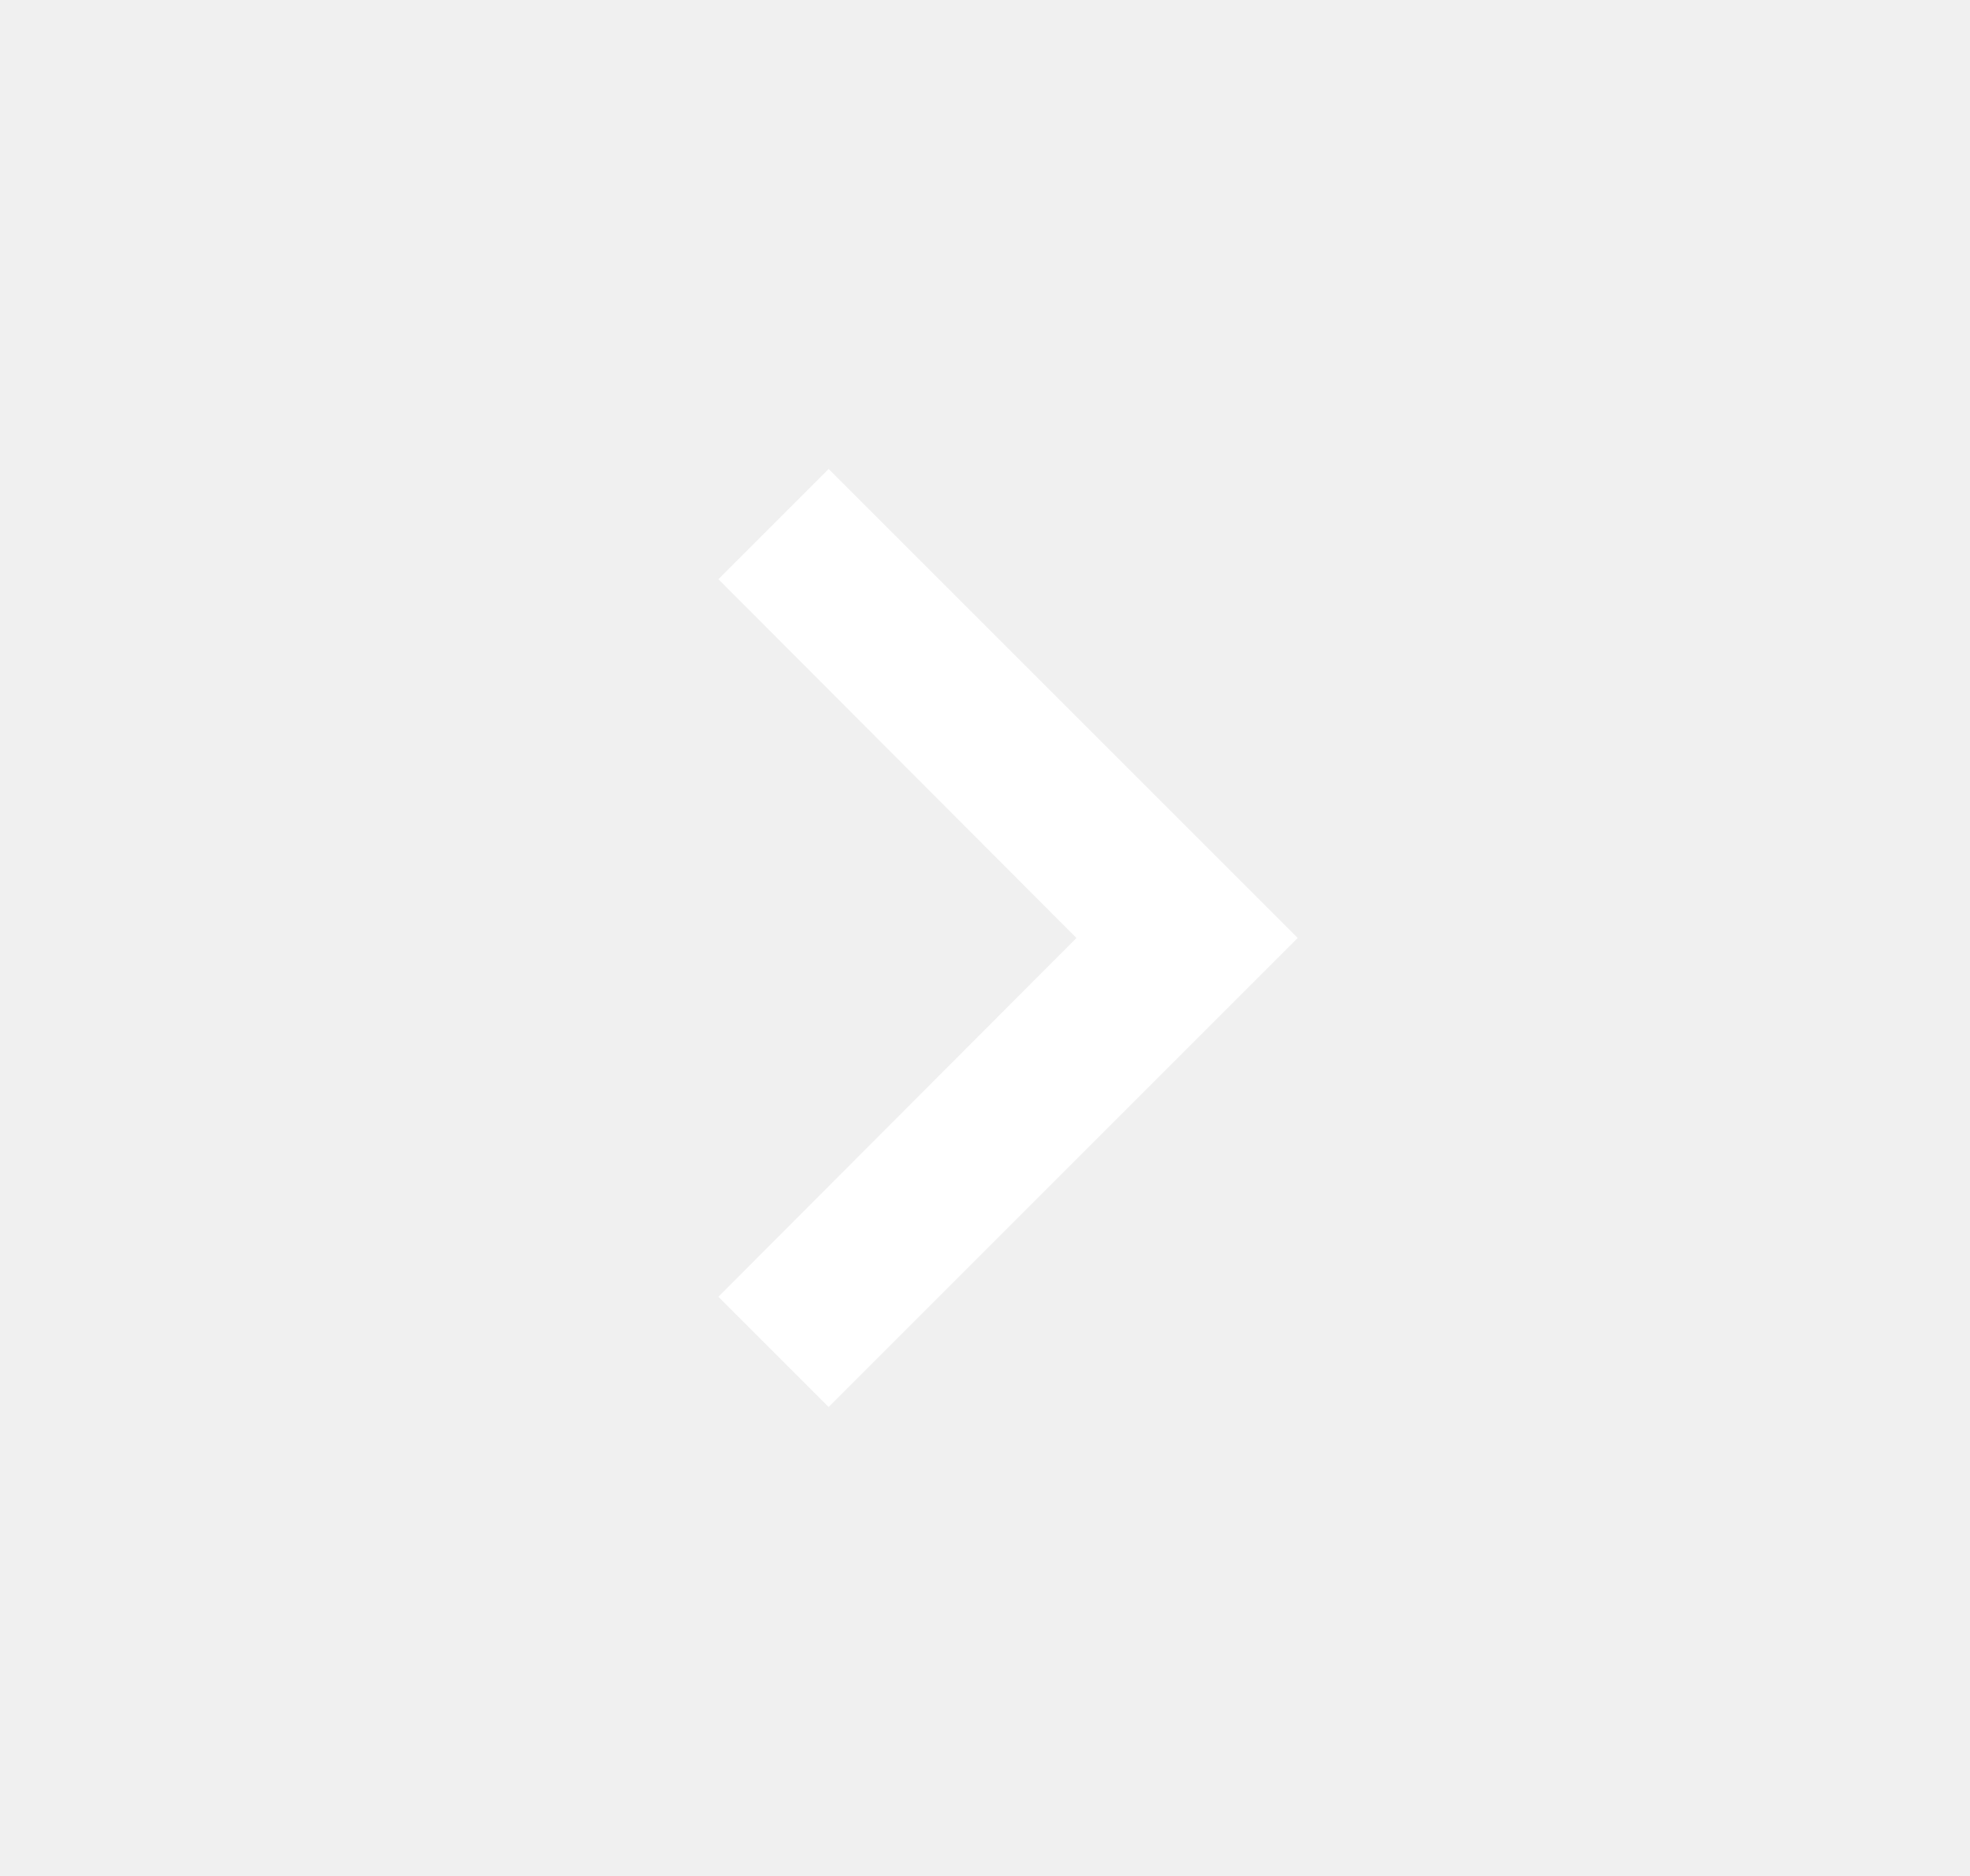
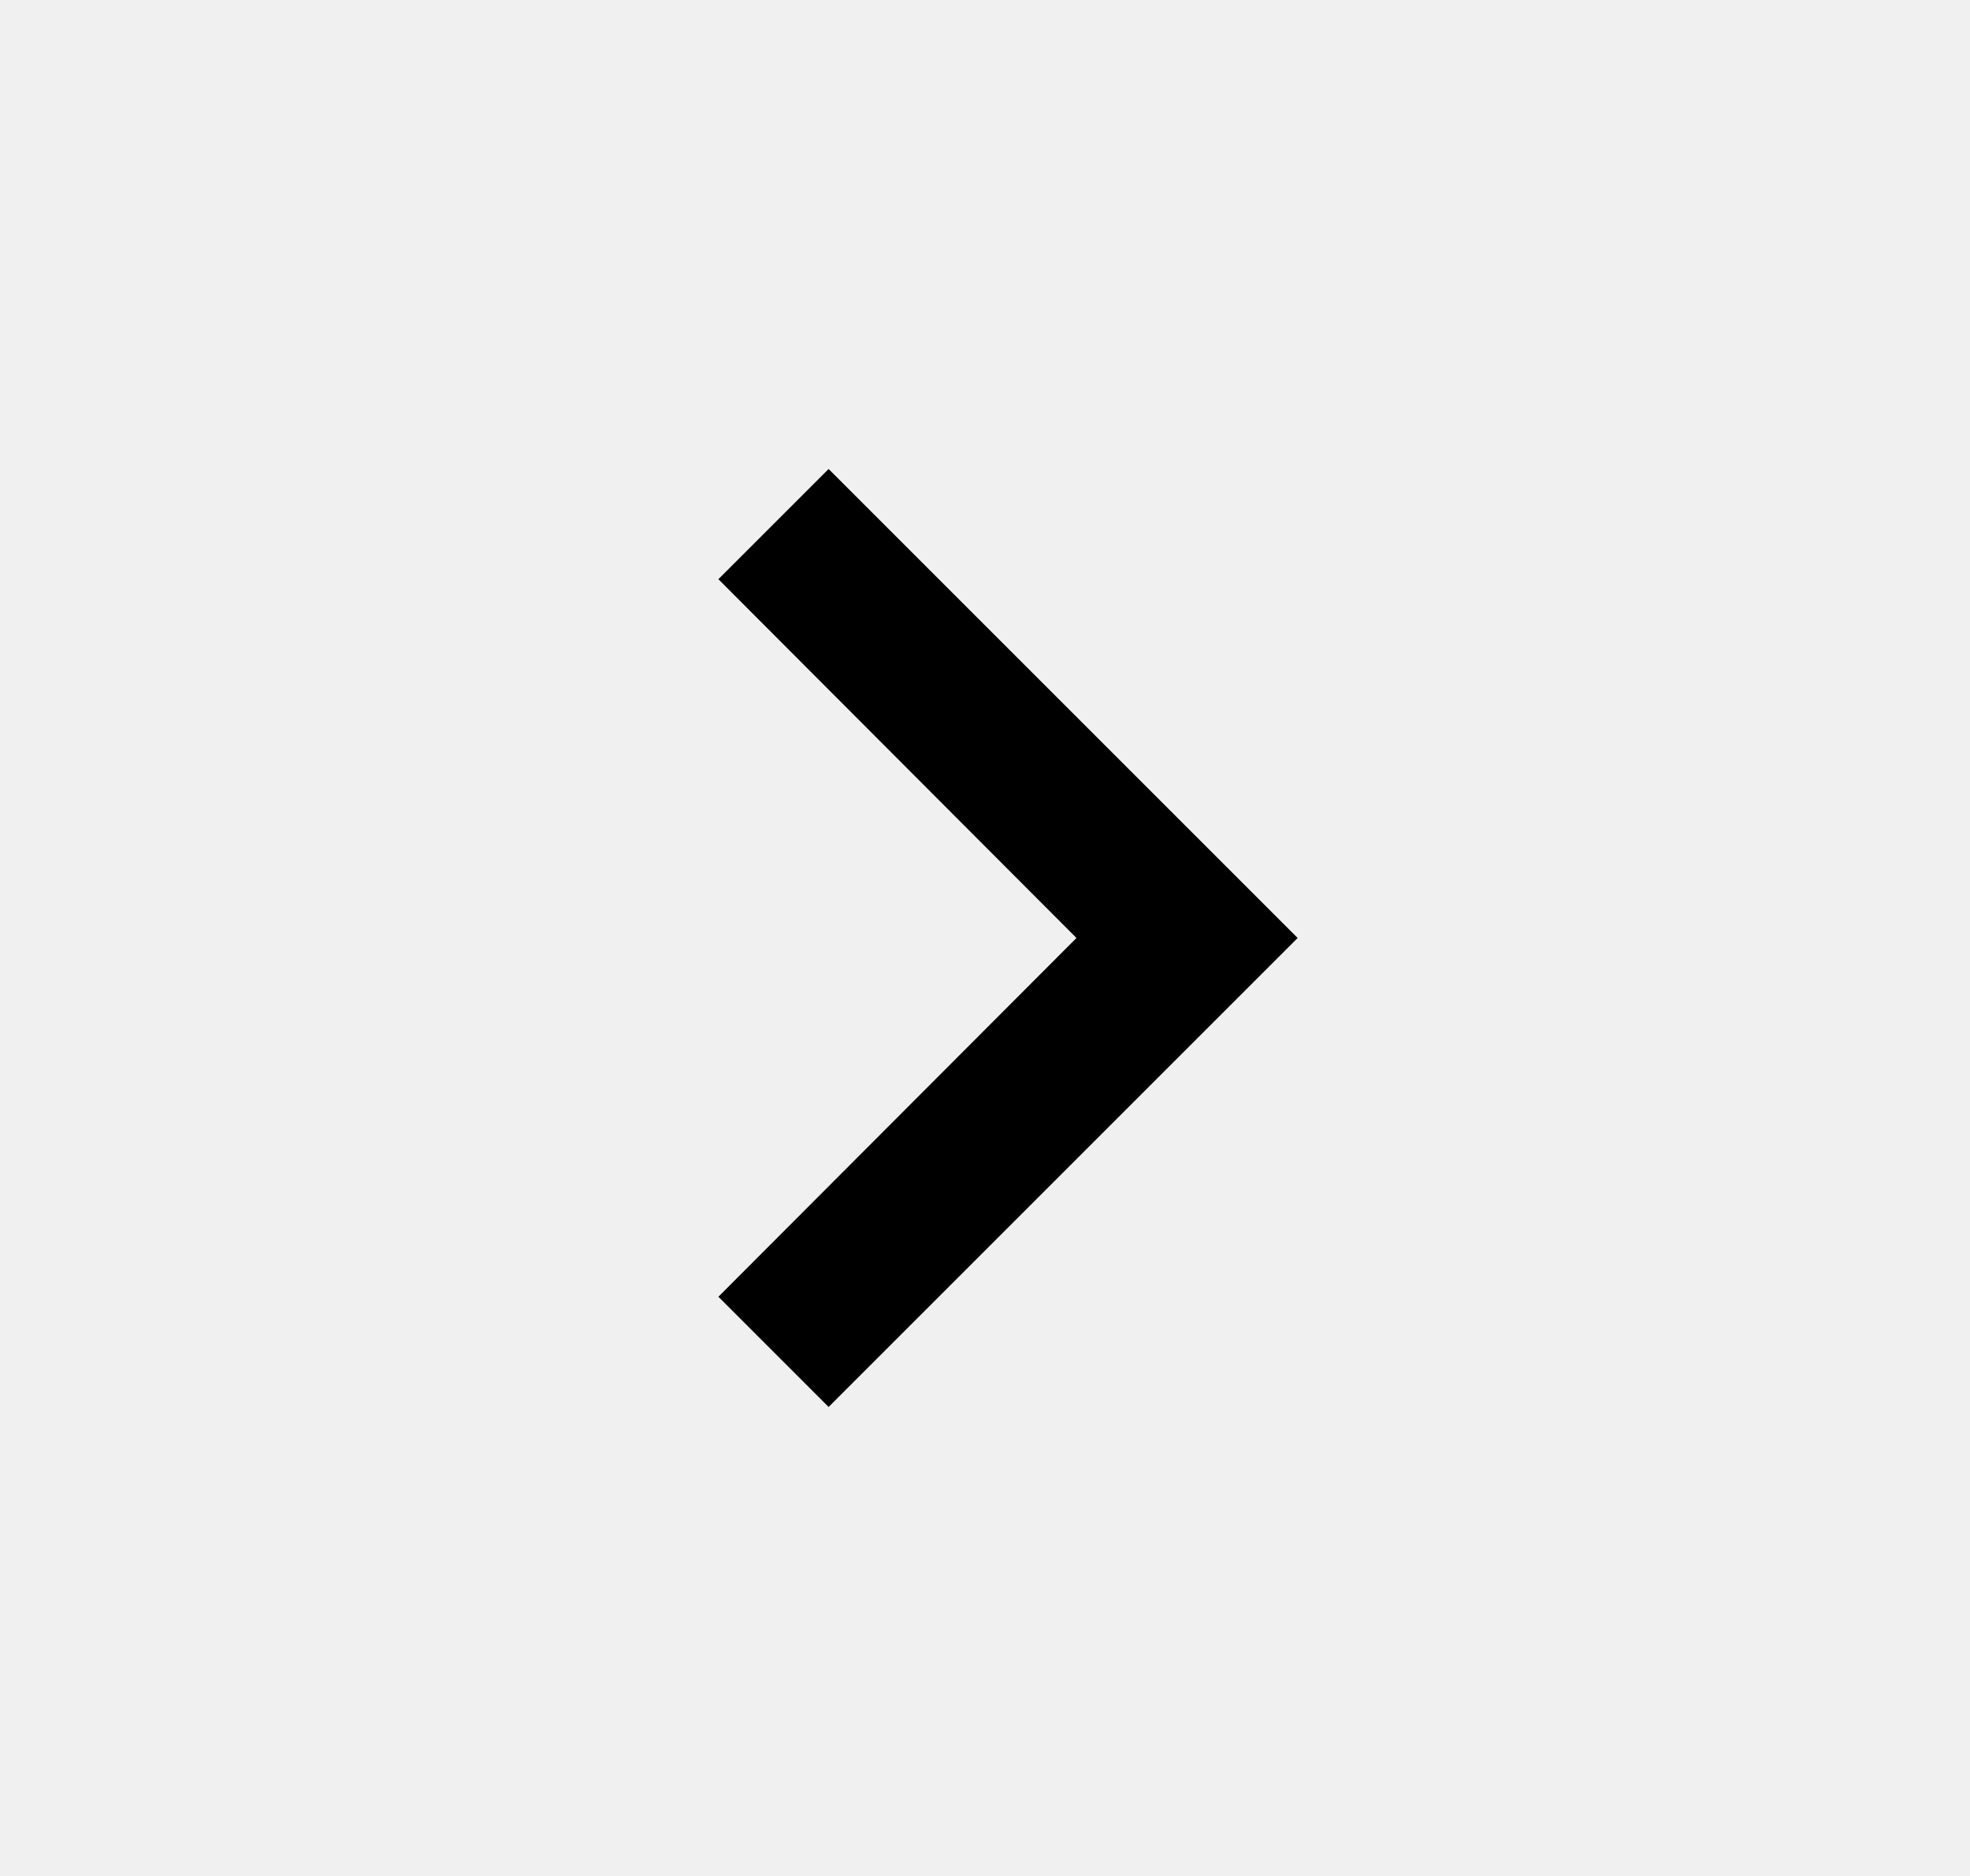
- <svg xmlns="http://www.w3.org/2000/svg" width="21" height="20" viewBox="0 0 21 20" fill="none">
-   <path d="M8.833 5L7.658 6.175L11.475 10L7.658 13.825L8.833 15L13.833 10L8.833 5Z" fill="white" />
+ <svg xmlns="http://www.w3.org/2000/svg" width="21" height="20" viewBox="0 0 21 20" fill="currentColor">
+   <path d="M8.833 5L7.658 6.175L11.475 10L7.658 13.825L8.833 15L13.833 10L8.833 5Z" fill="currentColor" />
</svg>
